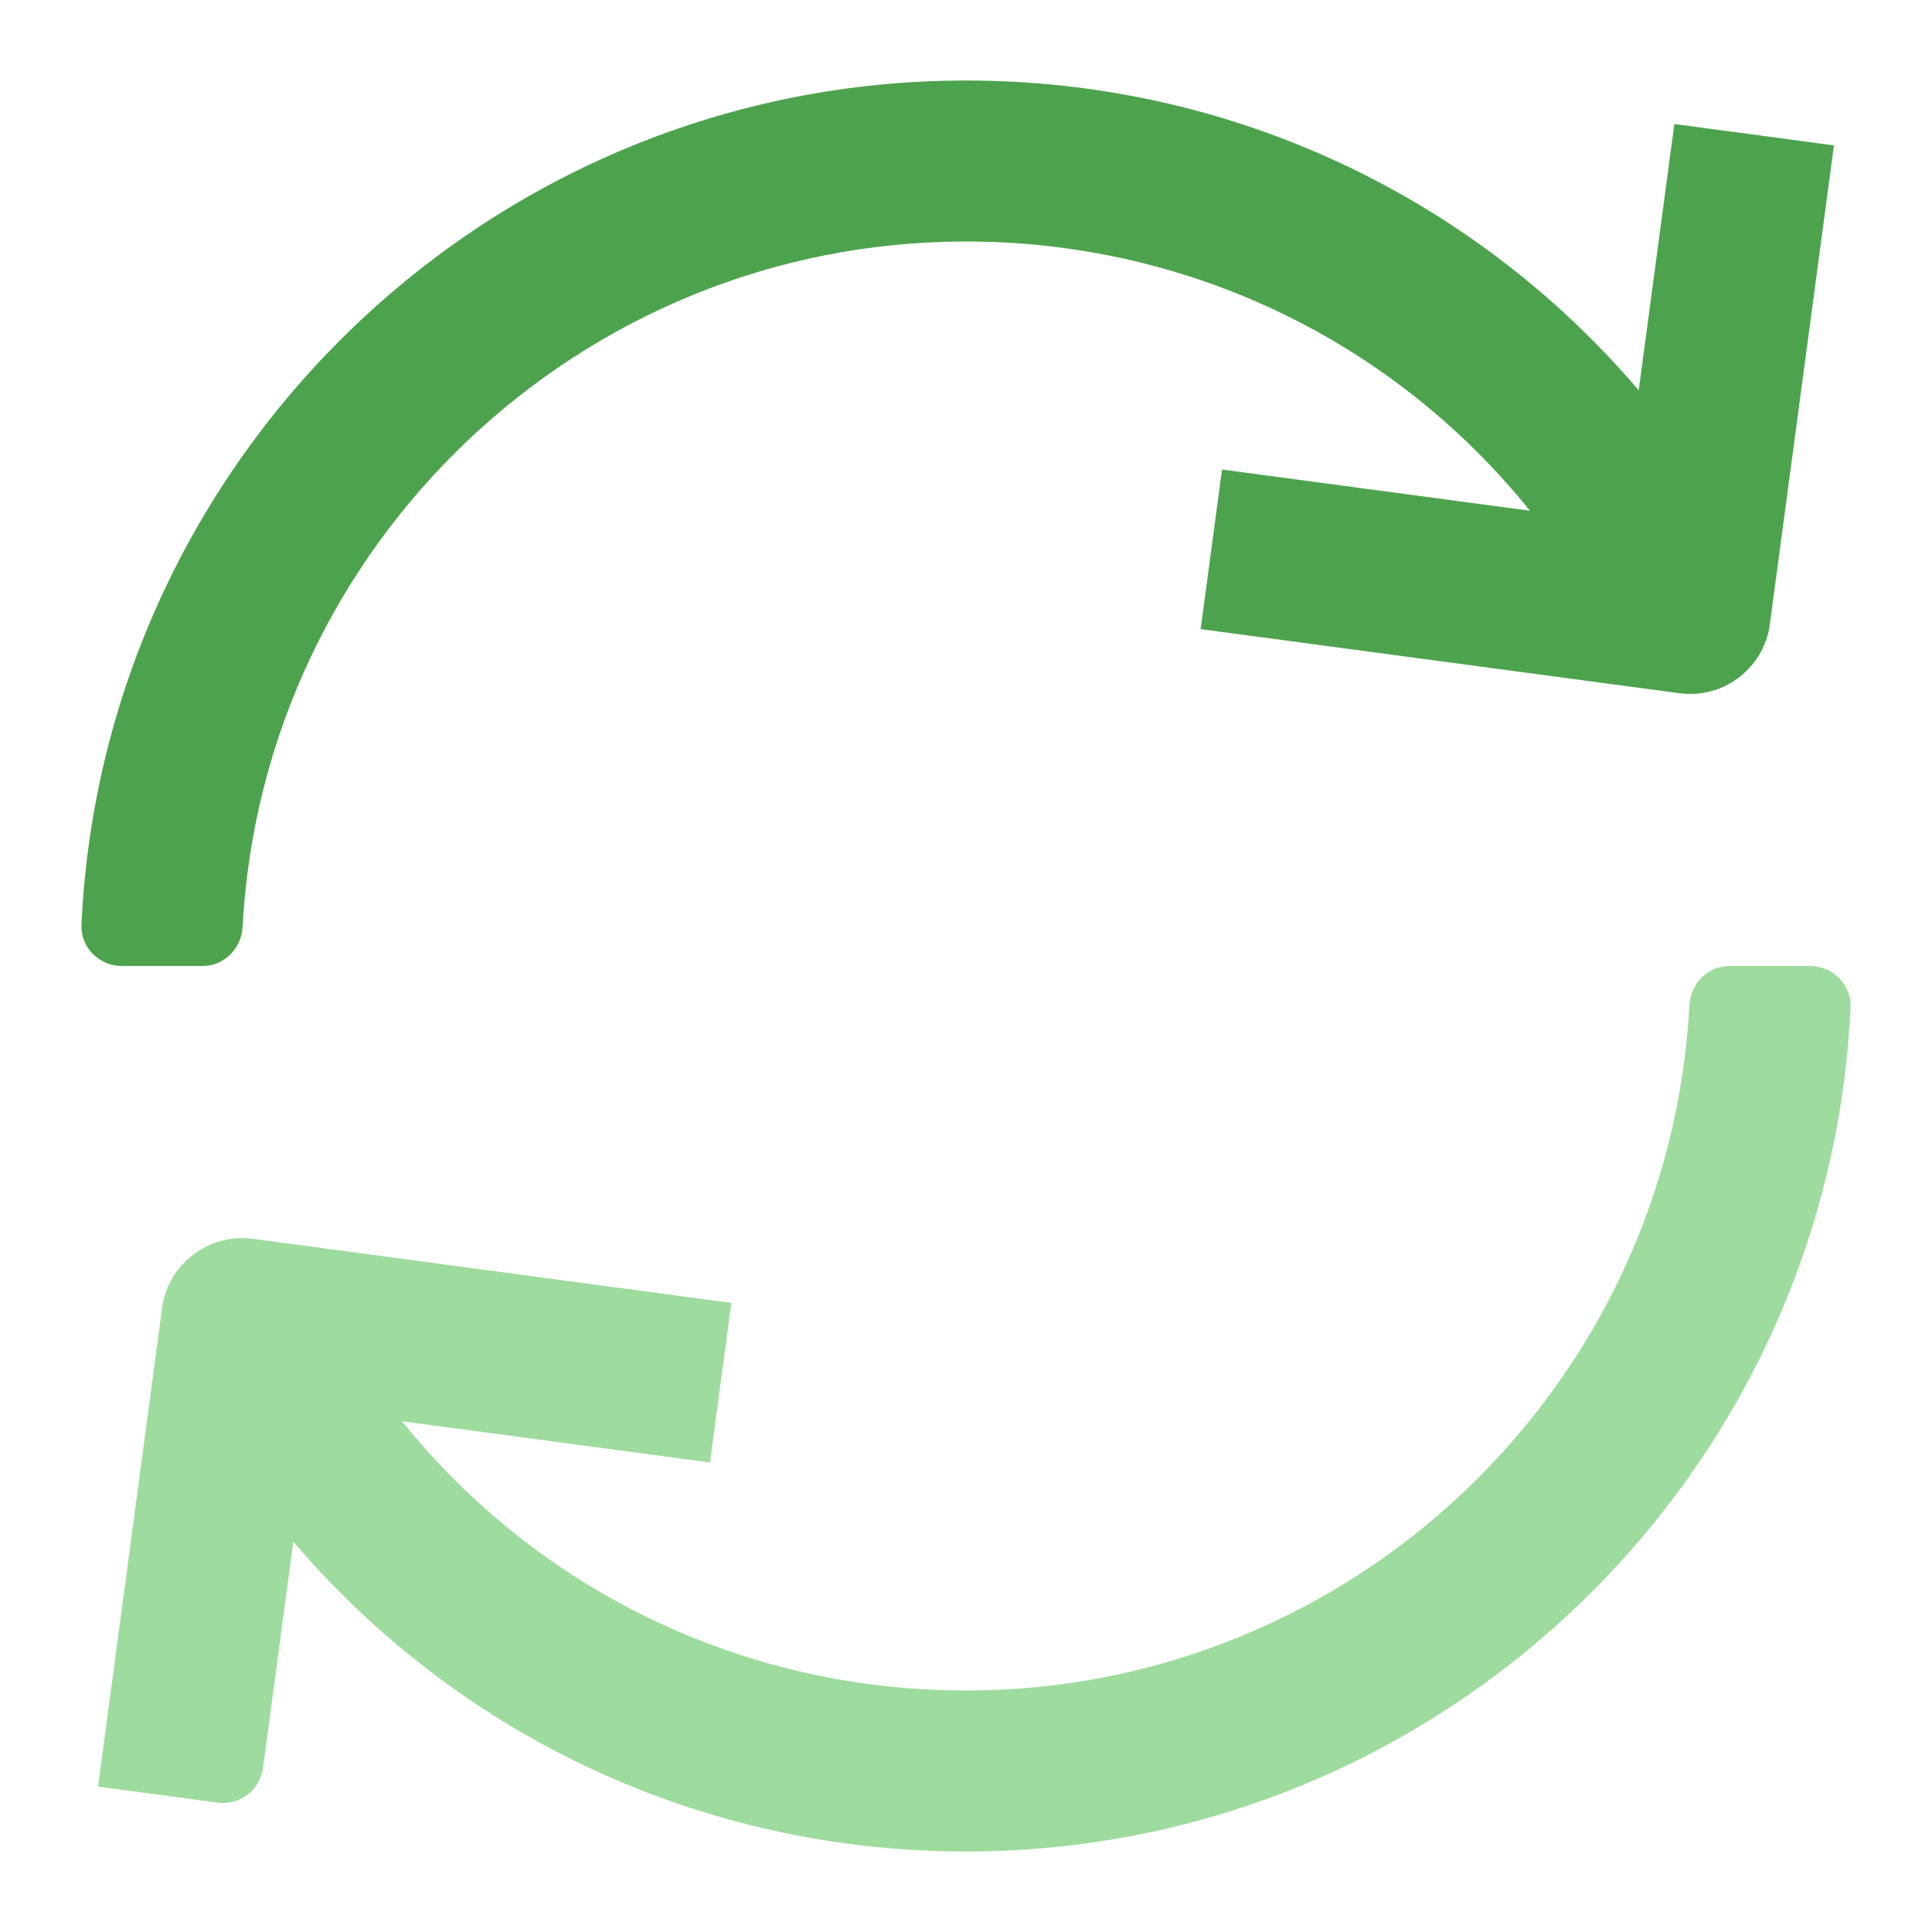
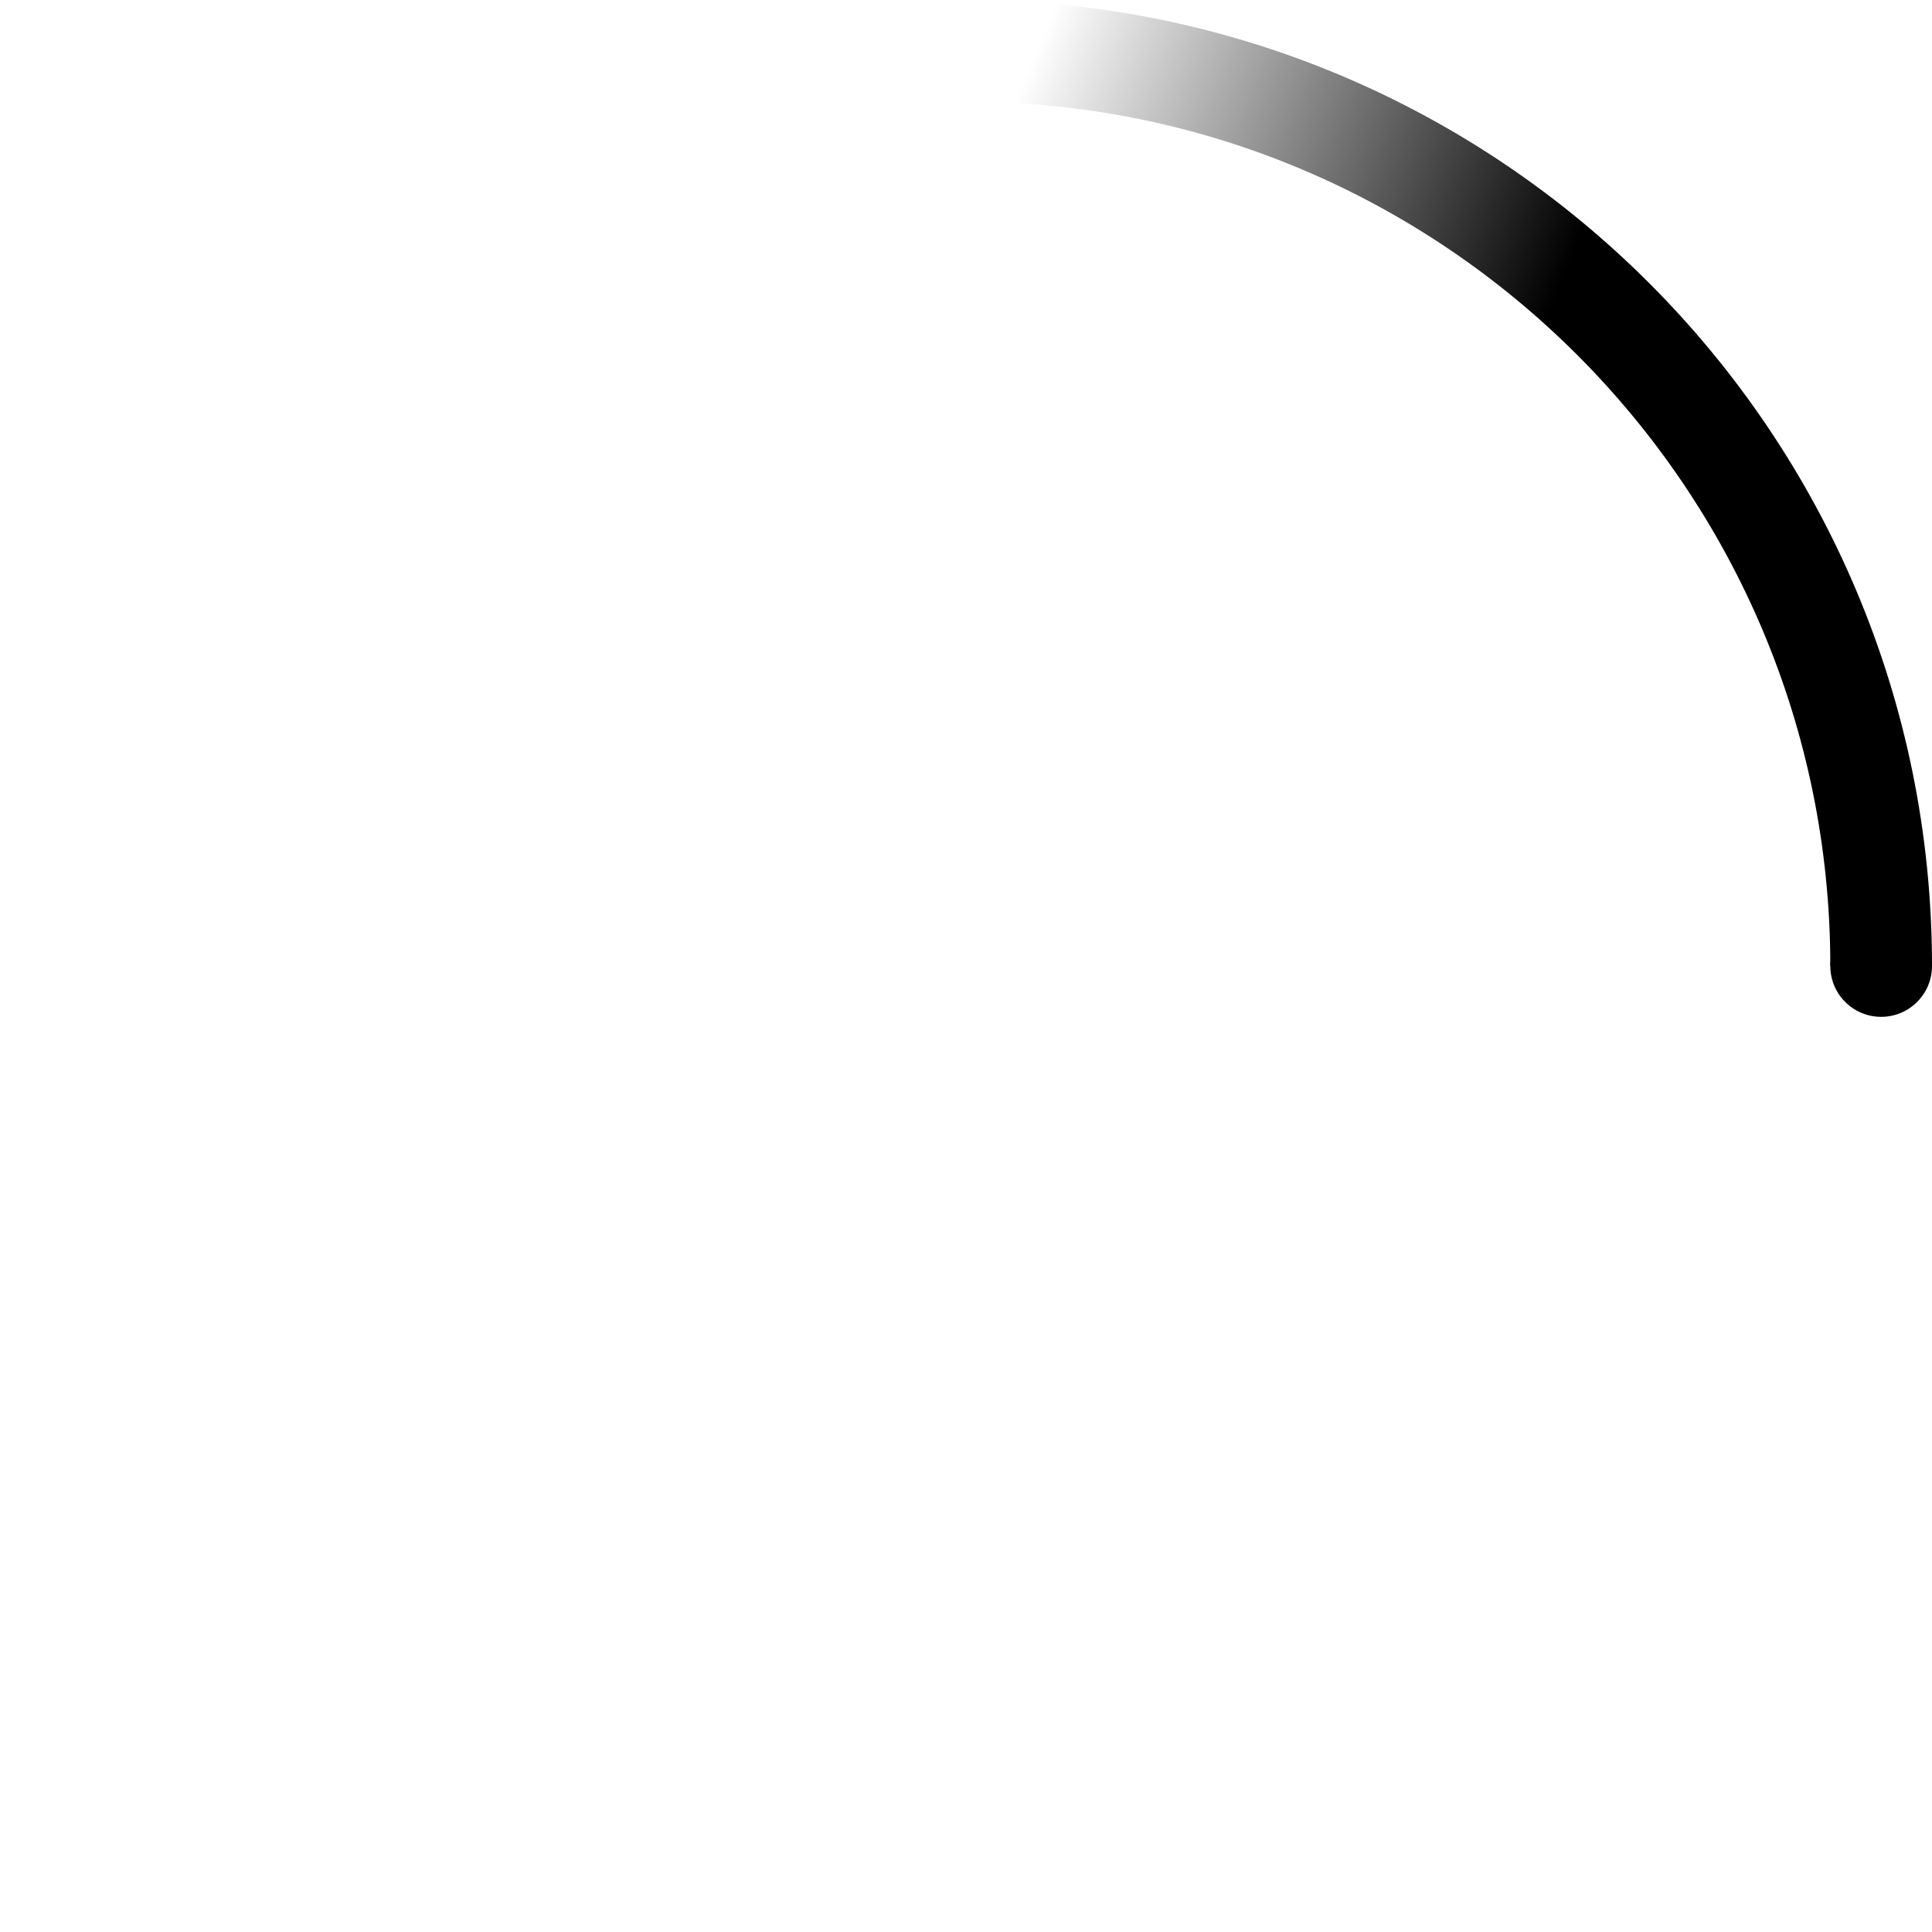
- <svg xmlns="http://www.w3.org/2000/svg" viewBox="0 0 48 48" width="48" height="48">
-   <g class="nc-icon-wrapper">
-     <path fill="#4DA34D" d="M24,6c5.54,0,10.637,2.493,14.011,6.689l-7.65-1.024l-0.531,3.965l11.894,1.593 c0.09,0.012,0.18,0.018,0.269,0.018c0.986,0,1.845-0.729,1.979-1.734L45.564,3.612l-3.965-0.531 l-0.886,6.616C36.593,4.864,30.555,2,24,2C12.213,2,2.561,11.318,2.024,22.974 c-0.026,0.561,0.44,1.026,1.002,1.026h2.003c0.541,0,0.969-0.431,0.998-0.972 C6.533,13.553,14.401,6,24,6z" />
-     <path fill="#9EDB9E" d="M24,42c-5.54,0-10.637-2.493-14.011-6.689l7.65,1.024l0.531-3.965L6.276,30.777 c-1.087-0.14-2.102,0.622-2.248,1.717L2.436,44.388l2.974,0.398 c0.547,0.073,1.051-0.311,1.124-0.858l0.753-5.625C11.407,43.136,17.445,46,24,46 c11.787,0,21.439-9.318,21.976-20.974c0.026-0.562-0.44-1.026-1.002-1.026h-2.003 c-0.541,0-0.969,0.431-0.997,0.972C41.468,34.447,33.599,42,24,42z" />
+ <svg xmlns="http://www.w3.org/2000/svg" width="38" height="38" viewBox="0 0 38 38">
+   <defs>
+     <linearGradient x1="8.042%" y1="0%" x2="65.682%" y2="23.865%" id="a">
+       <stop stop-color="#000" stop-opacity="0" offset="0%" />
+       <stop stop-color="#000" stop-opacity=".631" offset="63.146%" />
+       <stop stop-color="#000" offset="100%" />
+     </linearGradient>
+   </defs>
+   <g fill="none" fill-rule="evenodd">
+     <g transform="translate(1 1)">
+       <path d="M36 18c0-9.94-8.06-18-18-18" id="Oval-2" stroke="url(#a)" stroke-width="2">
+         <animateTransform attributeName="transform" type="rotate" from="0 18 18" to="360 18 18" dur="0.9s" repeatCount="indefinite" />
+       </path>
+       <circle fill="#000" cx="36" cy="18" r="1">
+         <animateTransform attributeName="transform" type="rotate" from="0 18 18" to="360 18 18" dur="0.9s" repeatCount="indefinite" />
+       </circle>
+     </g>
  </g>
</svg>
